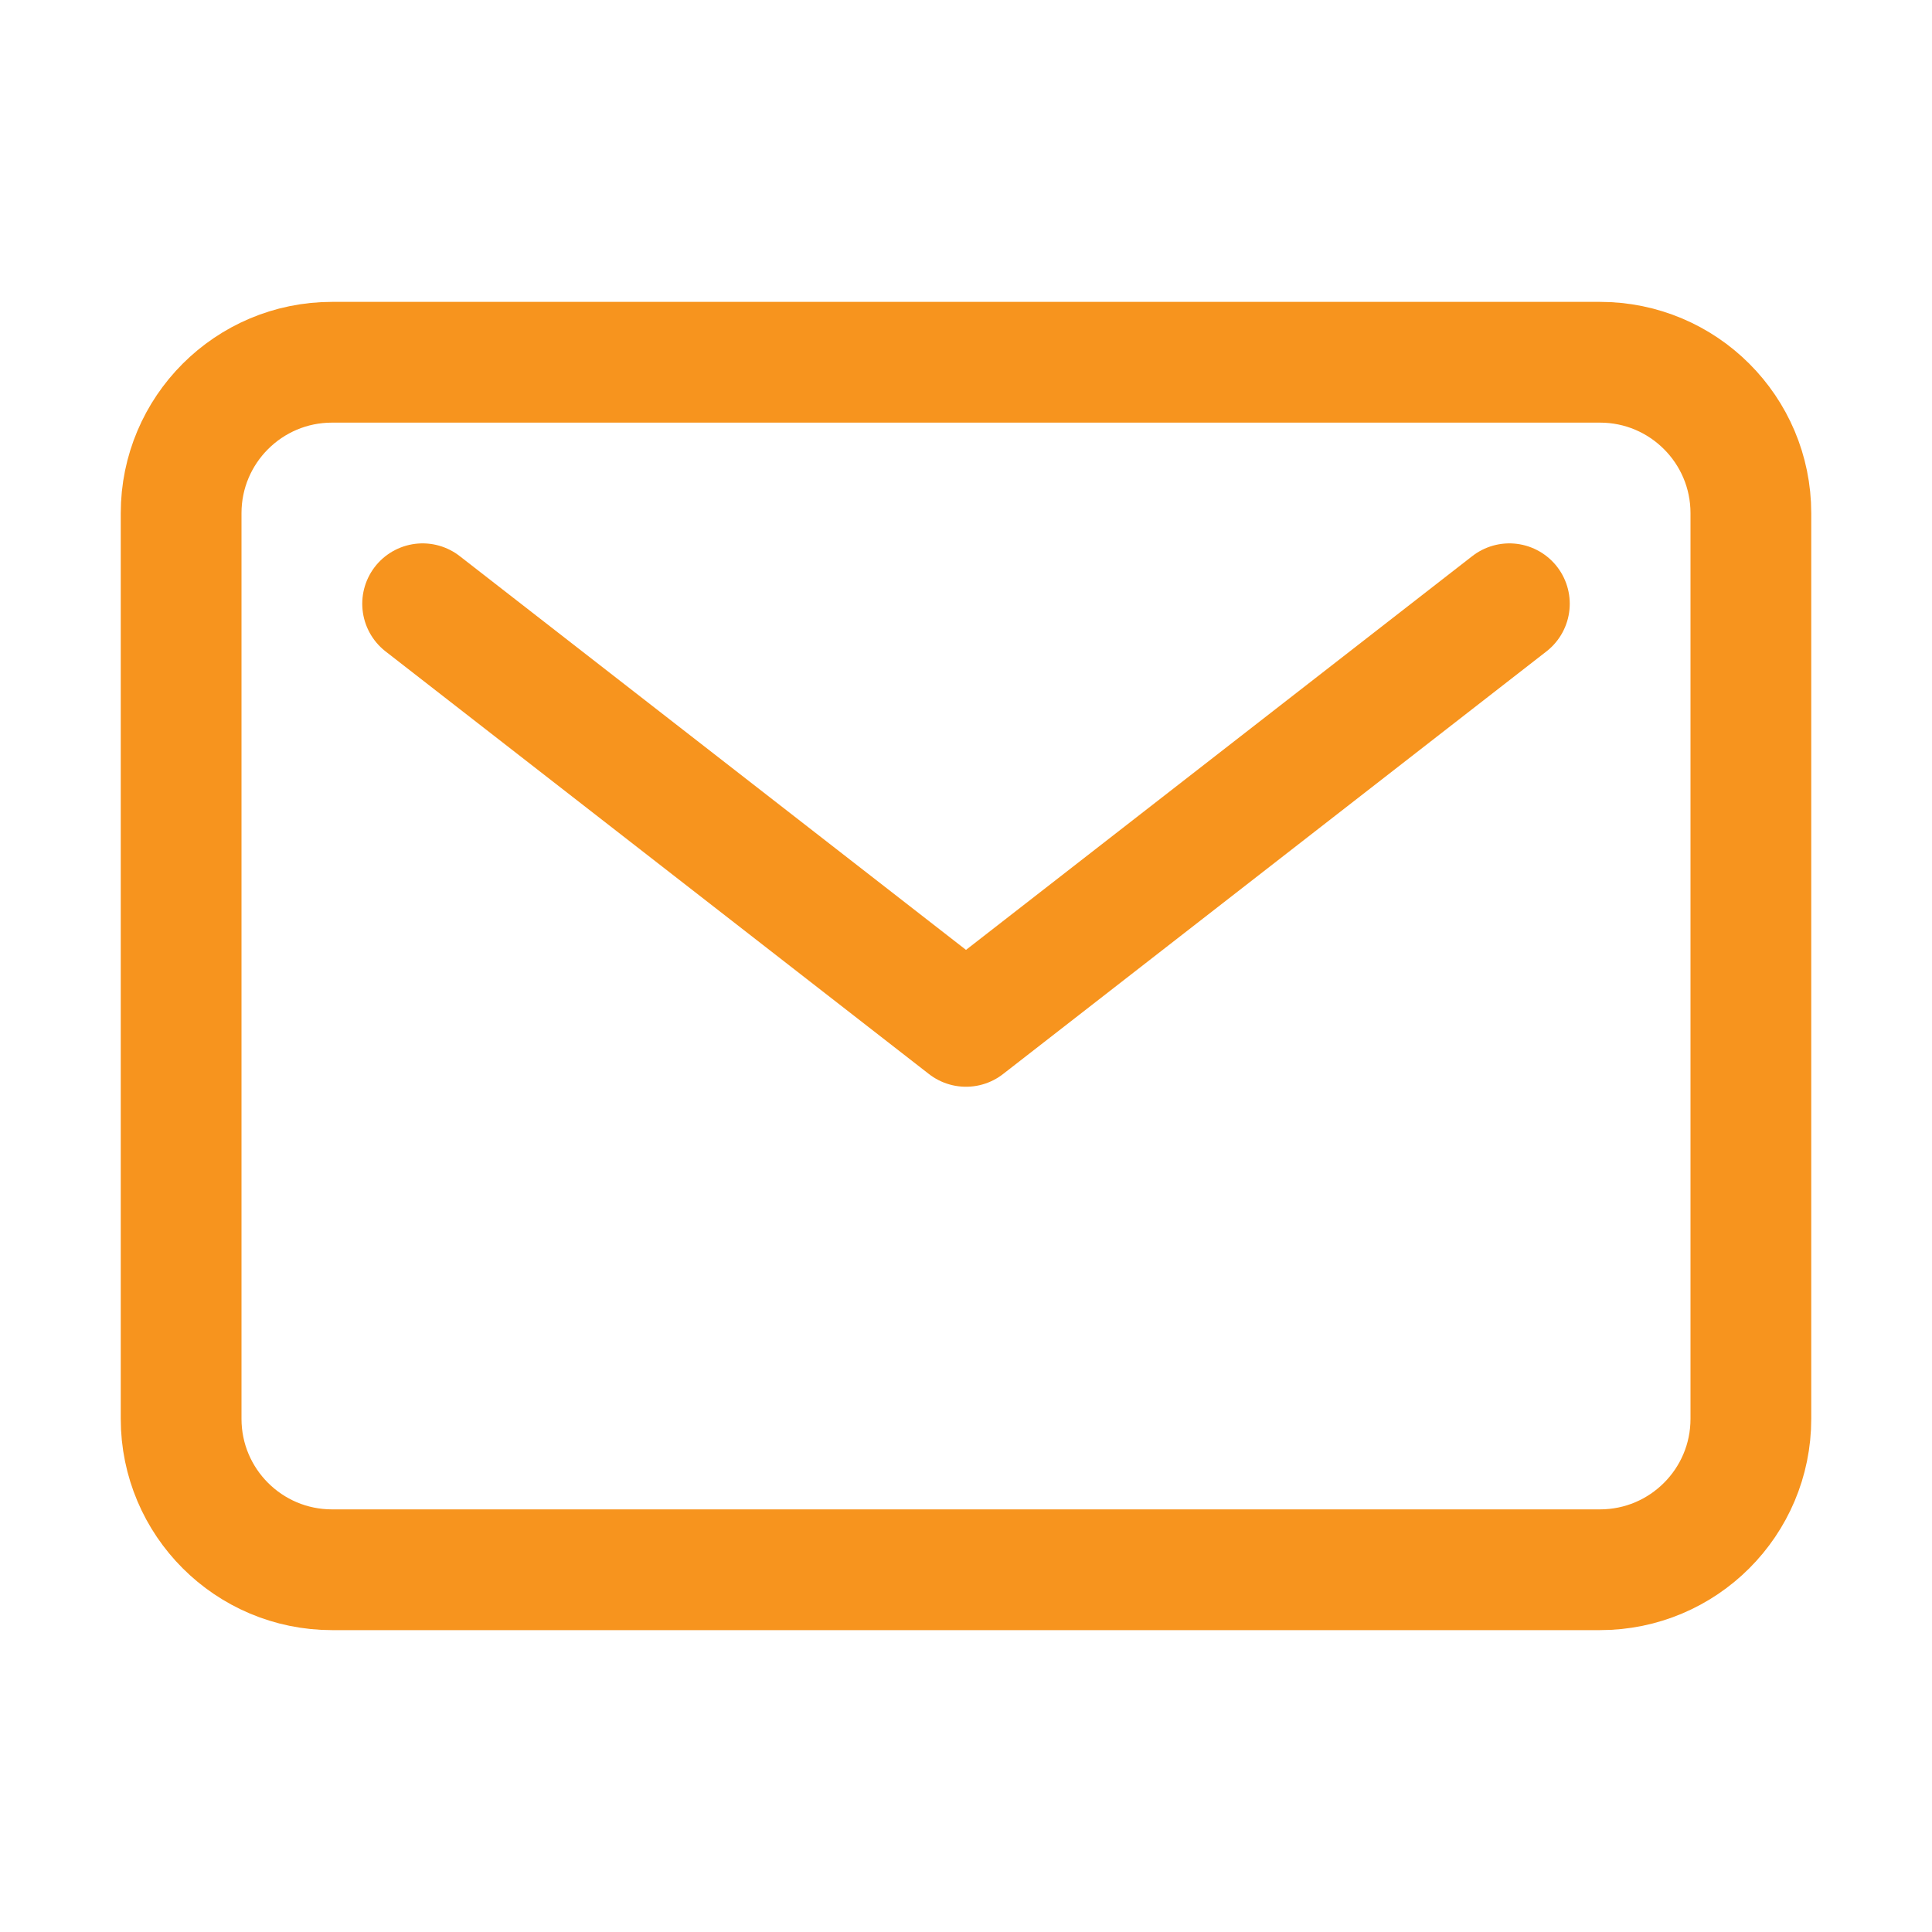
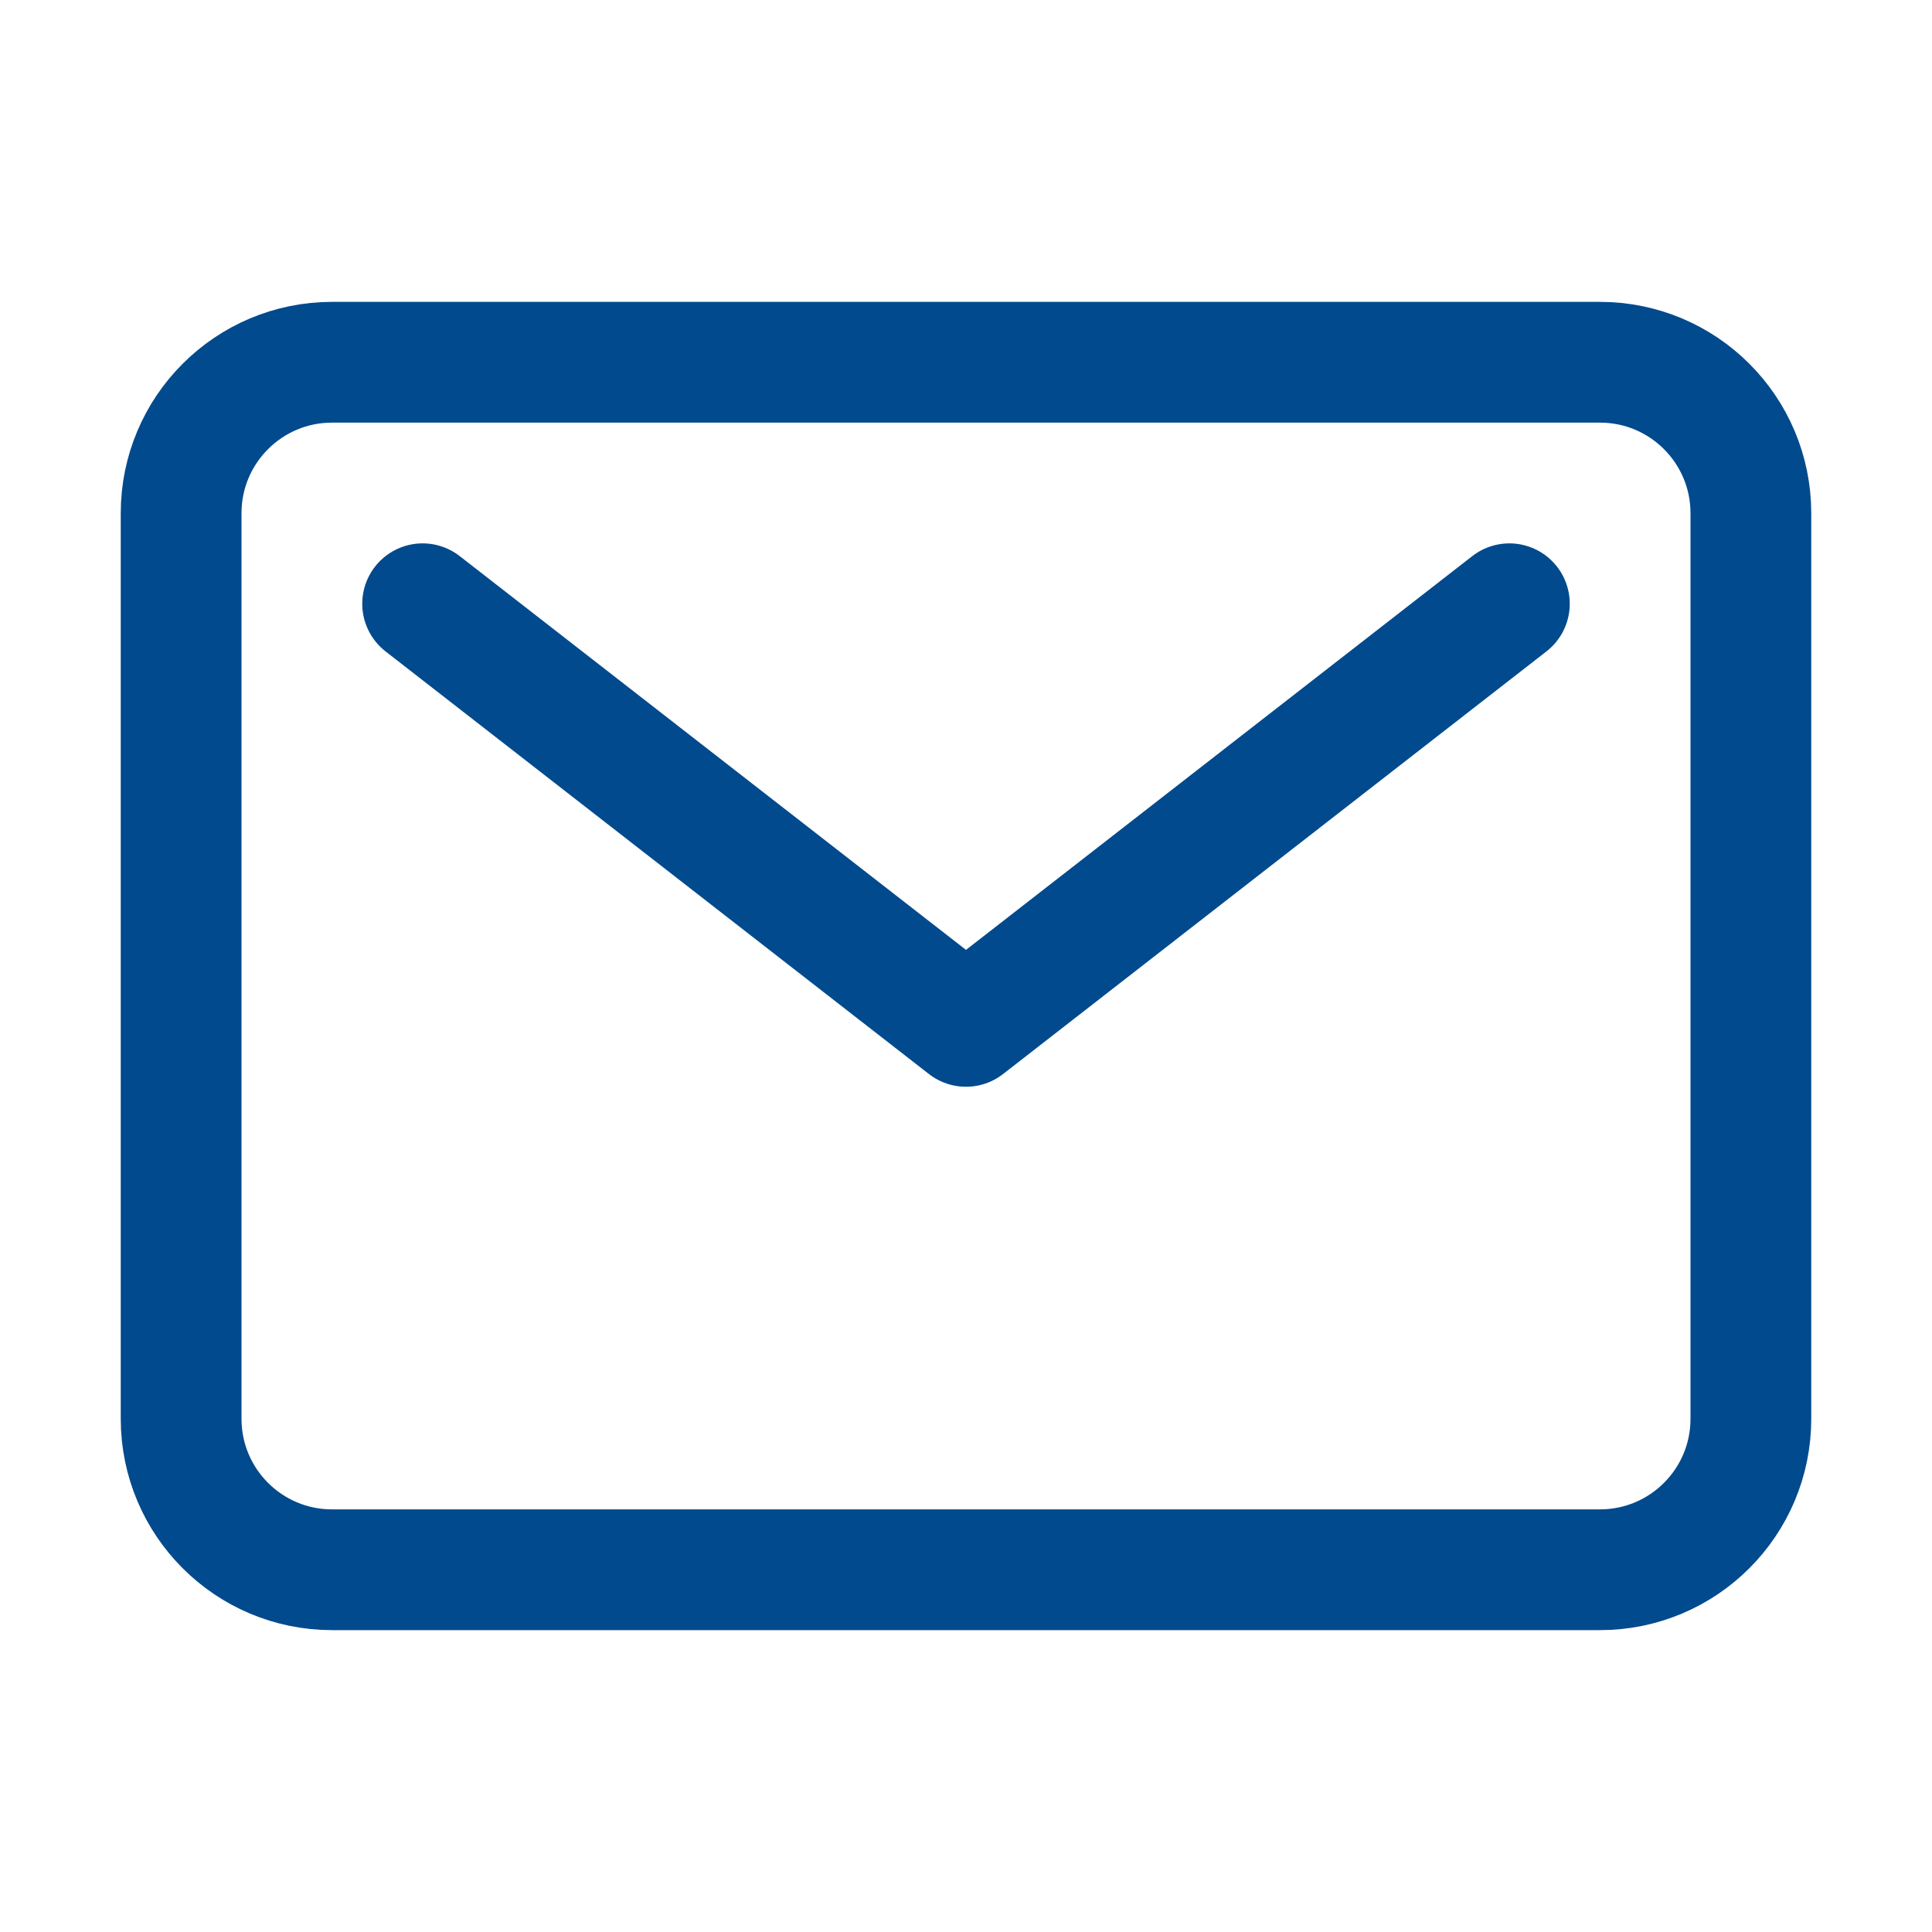
<svg xmlns="http://www.w3.org/2000/svg" class="ionicon" viewBox="0 0 512 512">
-   <rect x="48" y="96" width="416" height="320" rx="40" ry="40" fill="none" stroke="#f7941e" stroke-linecap="round" stroke-linejoin="round" stroke-width="32" />
-   <path fill="none" stroke="#f7941e" stroke-linecap="round" stroke-linejoin="round" stroke-width="32" d="M112 160l144 112 144-112" />
+   <rect x="48" y="96" width="416" height="320" rx="40" ry="40" fill="none" stroke="#004a8d" stroke-linecap="round" stroke-linejoin="round" stroke-width="32" />
+   <path fill="none" stroke="#004a8d" stroke-linecap="round" stroke-linejoin="round" stroke-width="32" d="M112 160l144 112 144-112" />
</svg>
